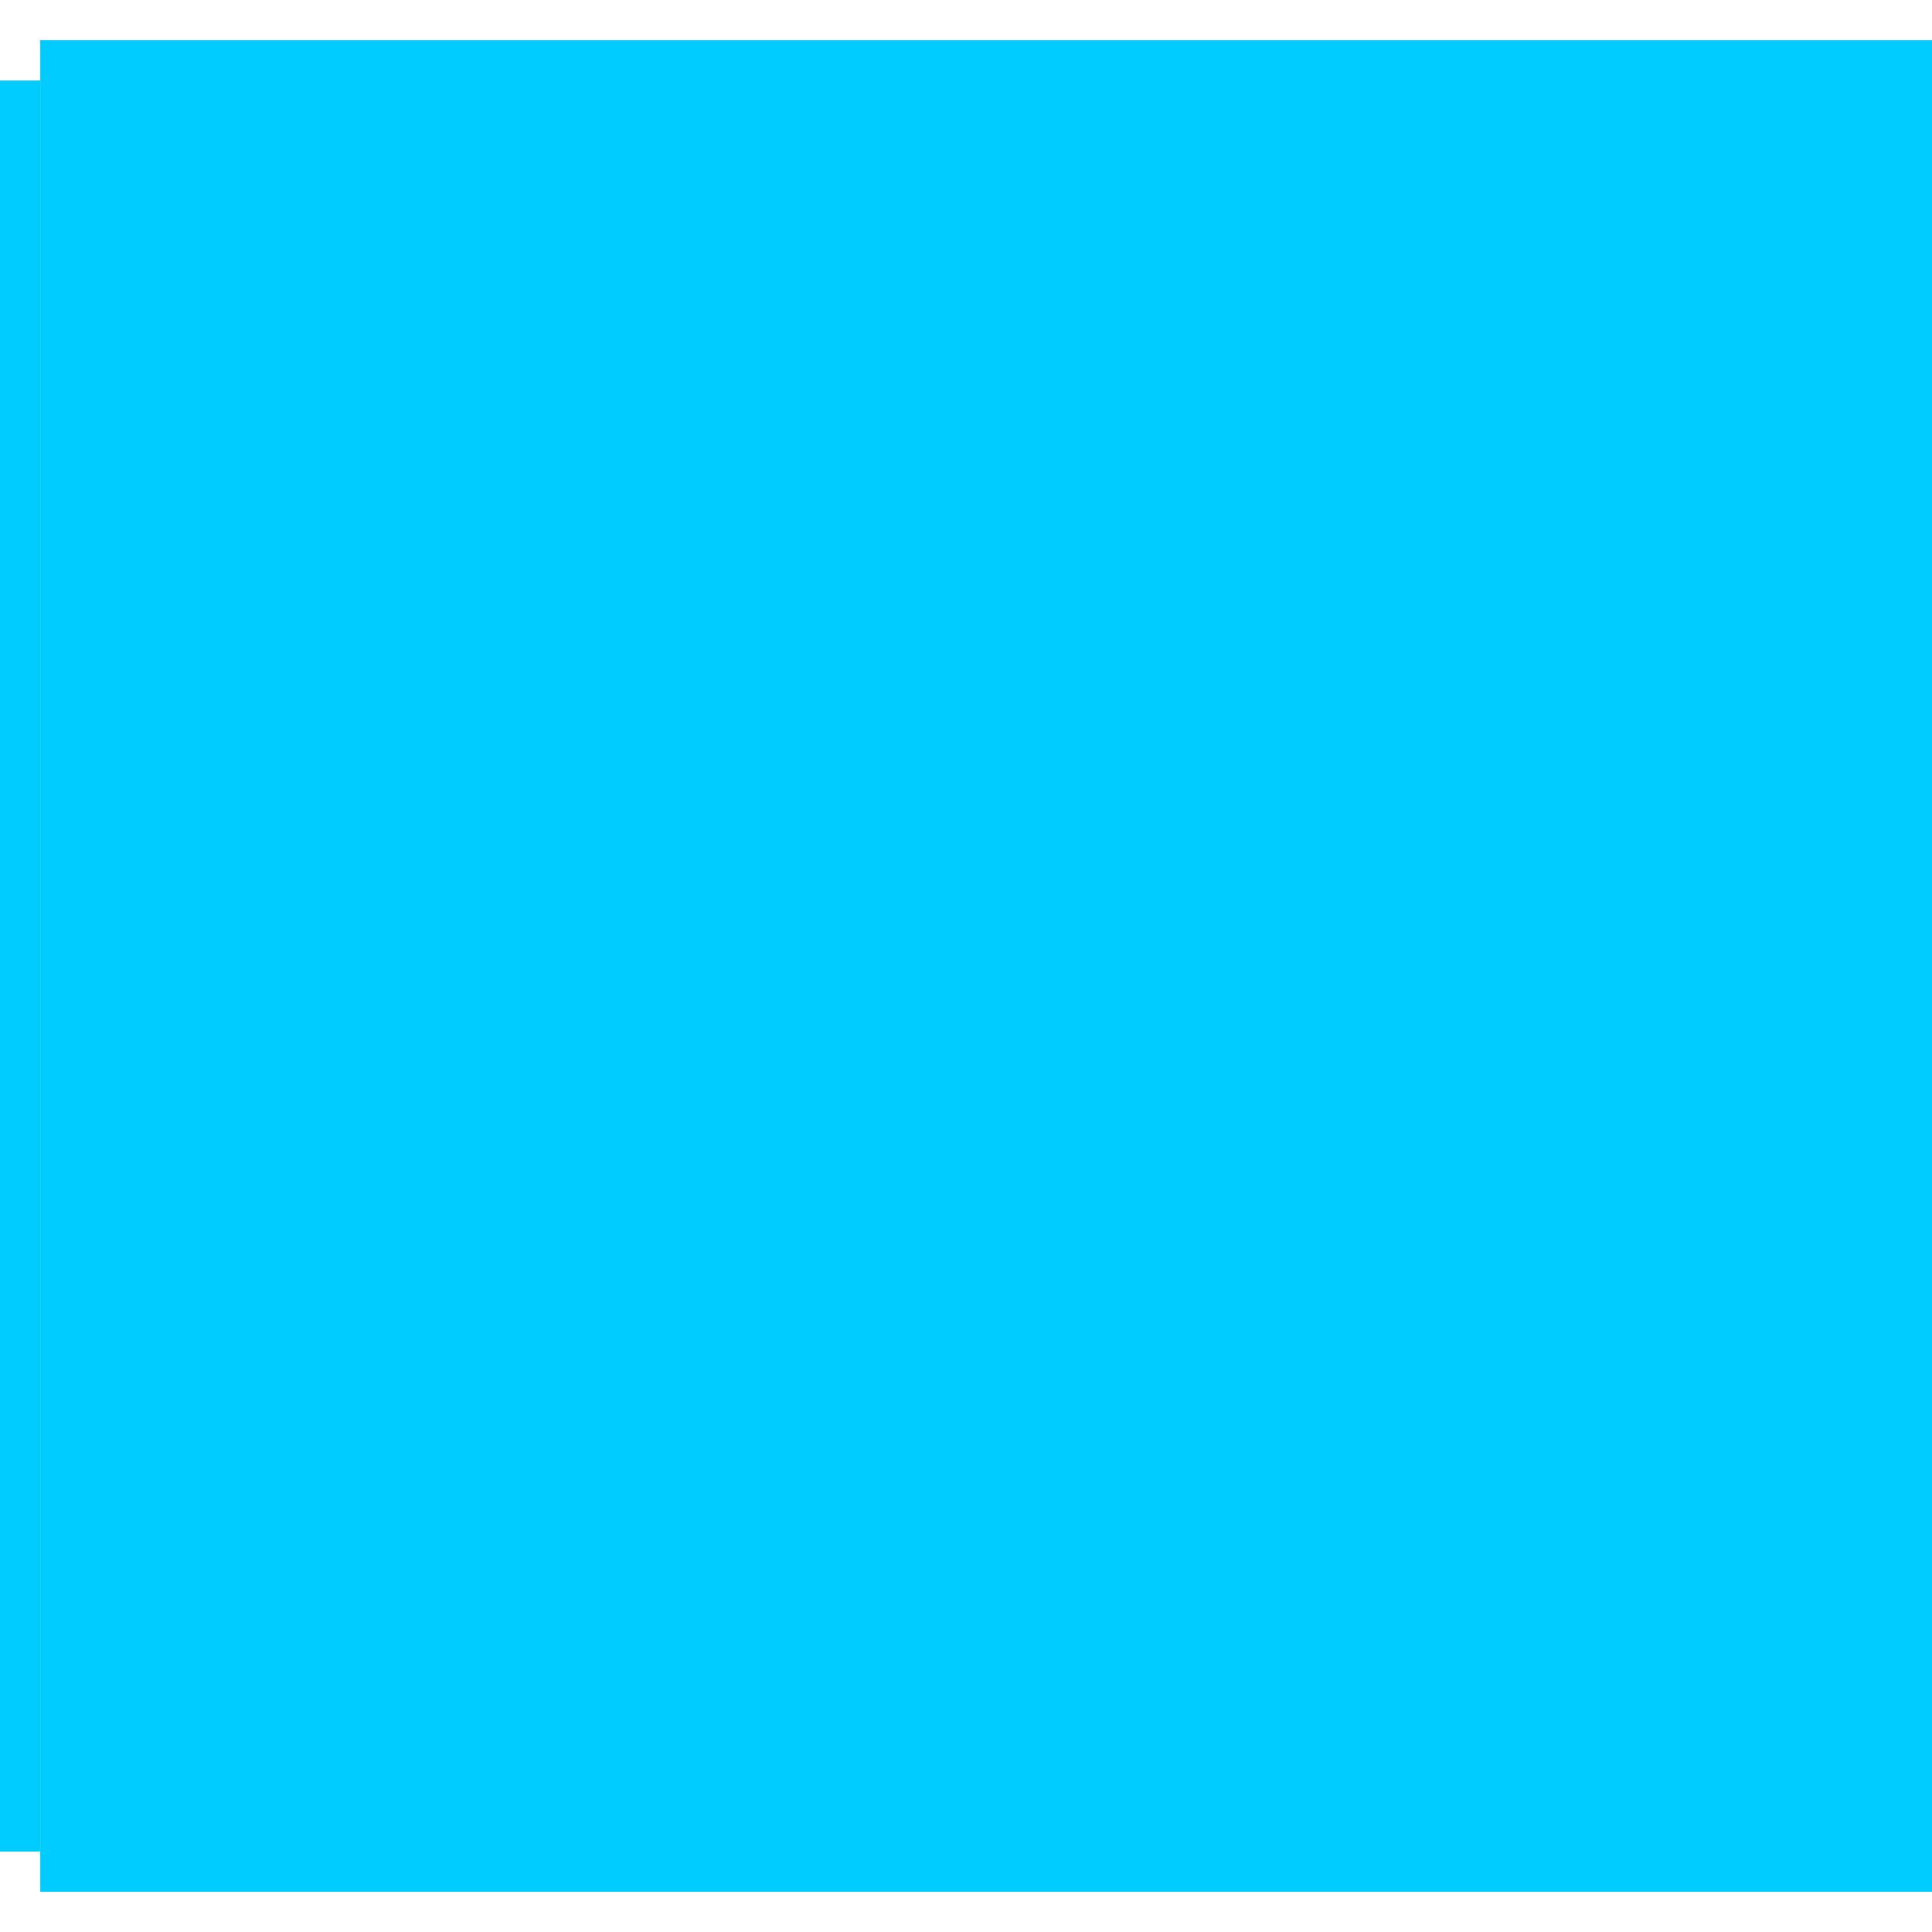
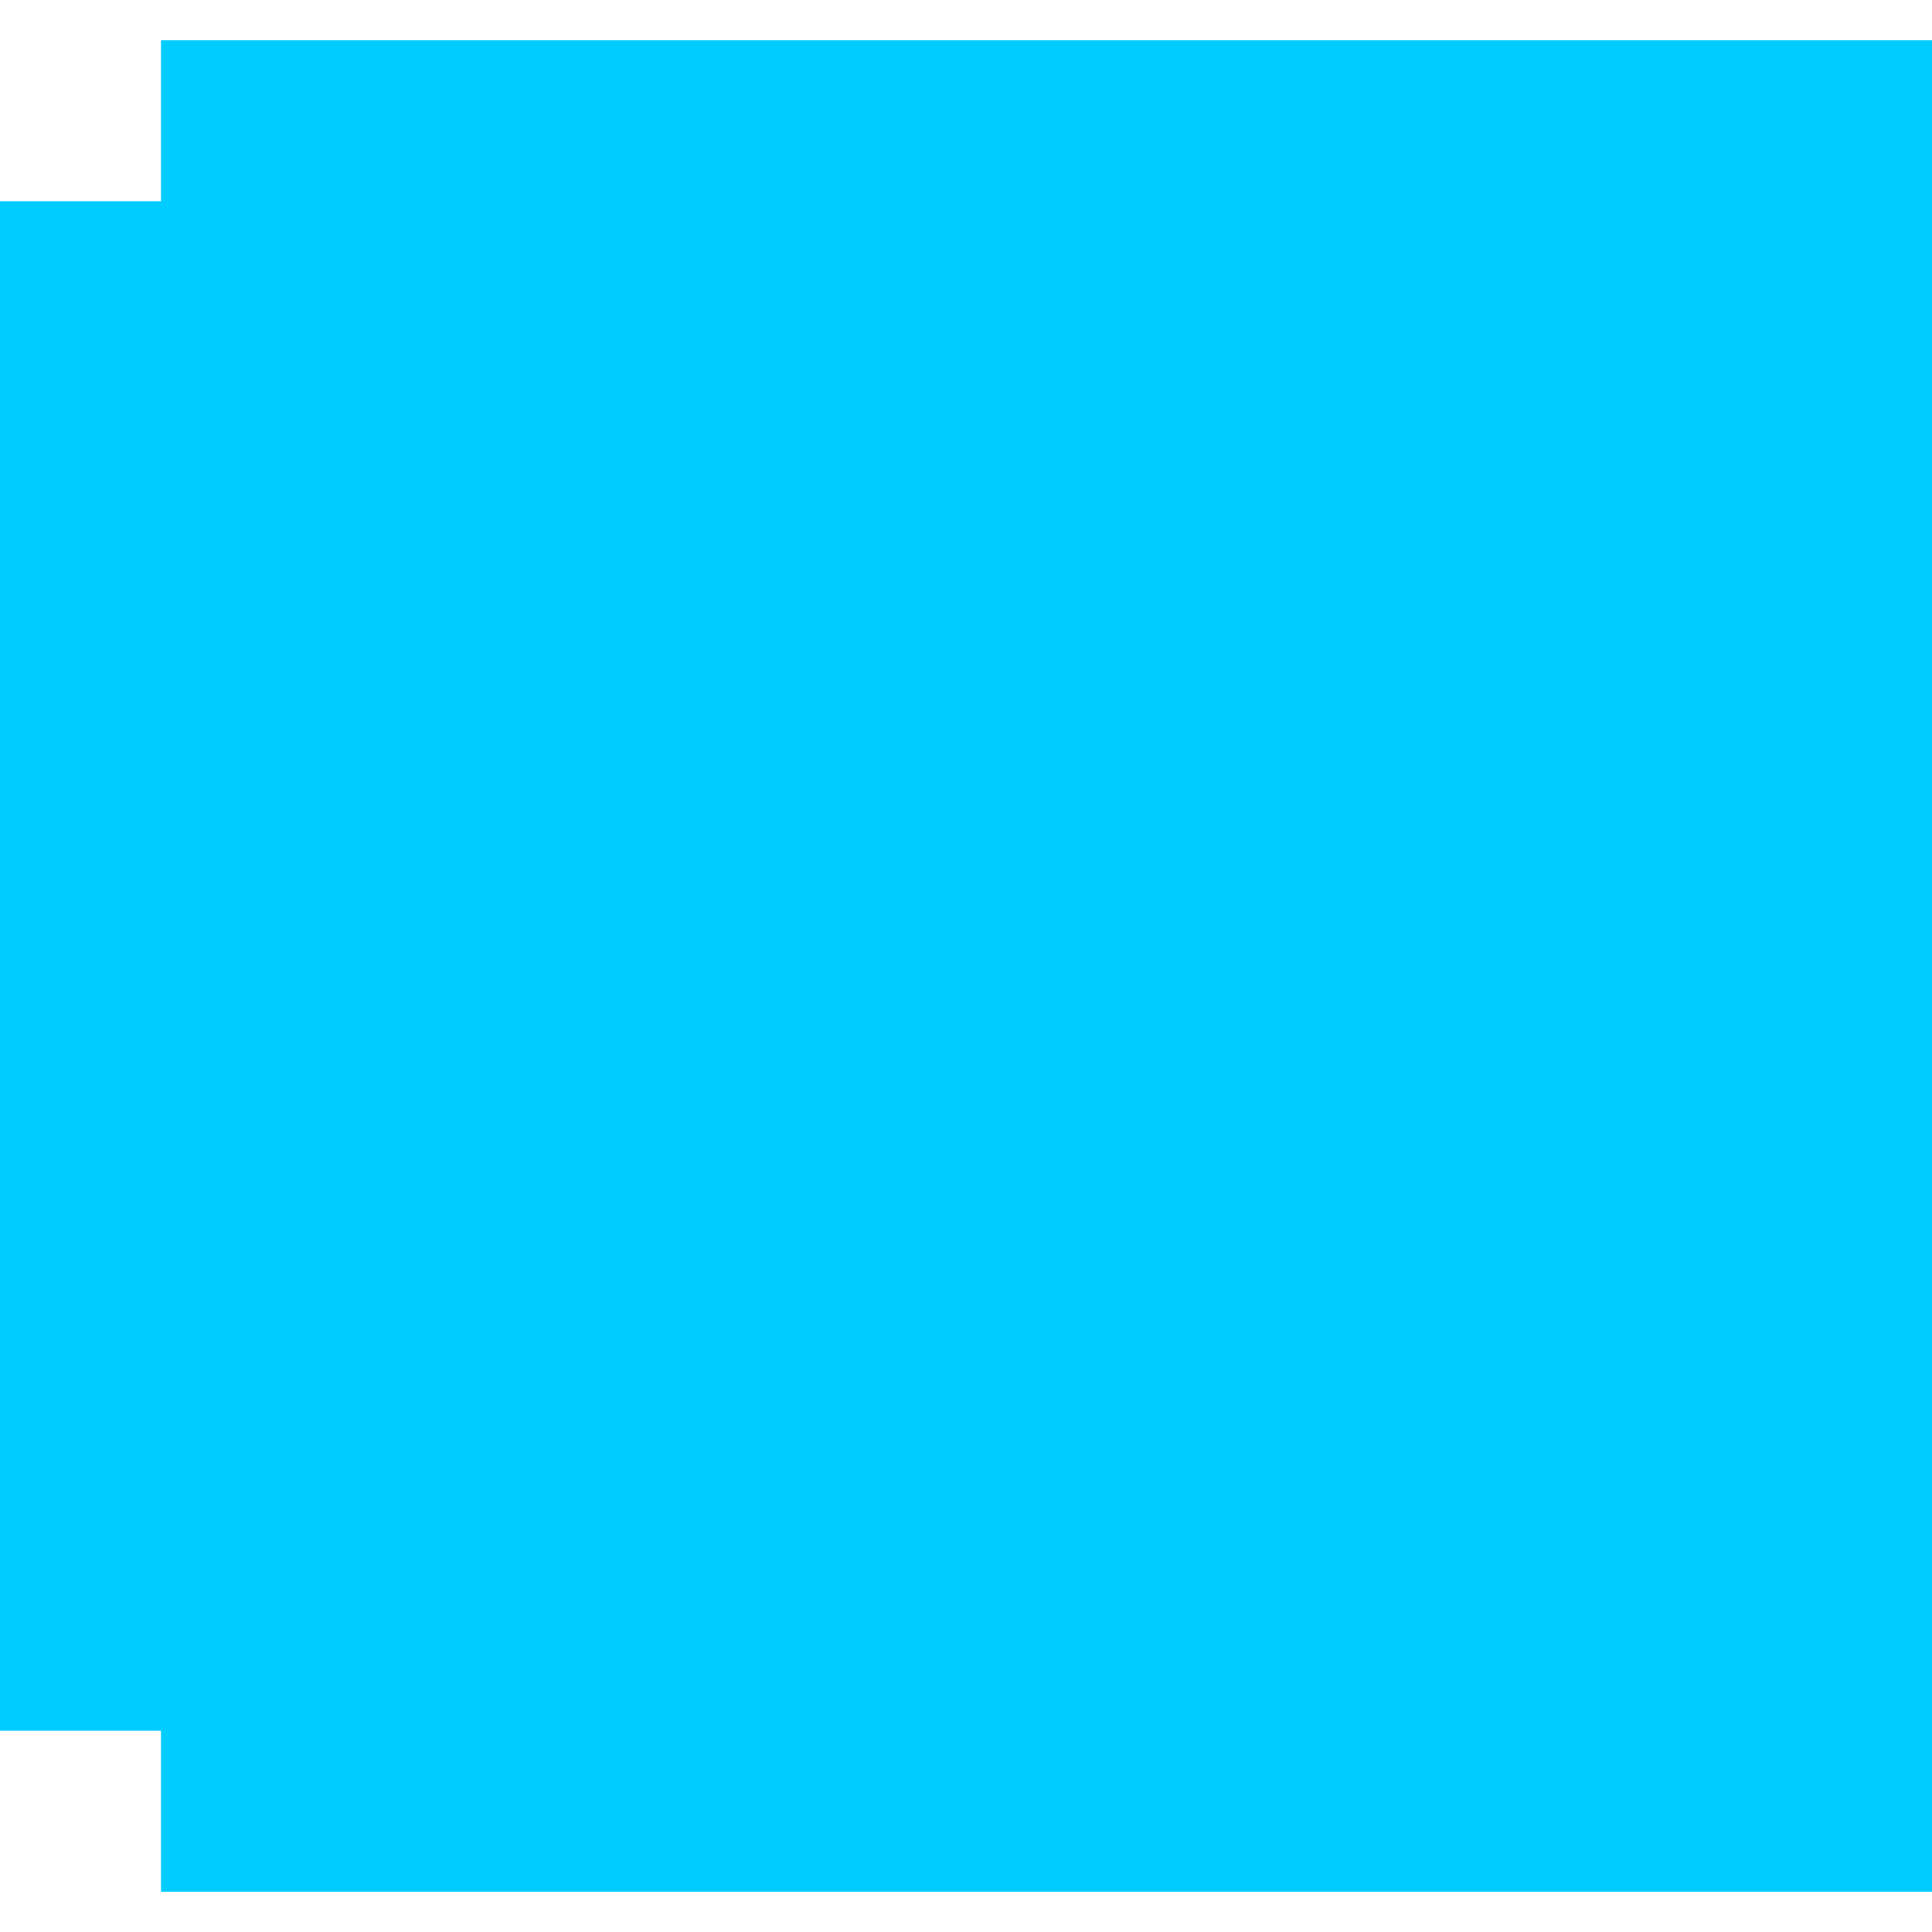
<svg xmlns="http://www.w3.org/2000/svg" width="48" height="48" viewBox="0 0 48 48" id="svg4793" version="1.1">
  <defs id="defs4795" />
  <g id="layer1" transform="translate(0,-1004.362)">
-     <rect style="color:#000000;clip-rule:nonzero;display:inline;overflow:visible;visibility:visible;opacity:1;isolation:auto;mix-blend-mode:normal;color-interpolation:sRGB;color-interpolation-filters:linearRGB;solid-color:#000000;solid-opacity:1;fill:#00ccff;fill-opacity:1;fill-rule:nonzero;stroke:none;stroke-width:0.547;stroke-linecap:round;stroke-linejoin:miter;stroke-miterlimit:4;stroke-dasharray:none;stroke-dashoffset:0;stroke-opacity:1;color-rendering:auto;image-rendering:auto;shape-rendering:auto;text-rendering:auto;enable-background:accumulate" id="rect4137" width="1" height="44" x="0" y="1006.362" />
-     <rect style="color:#000000;clip-rule:nonzero;display:inline;overflow:visible;visibility:visible;opacity:1;isolation:auto;mix-blend-mode:normal;color-interpolation:sRGB;color-interpolation-filters:linearRGB;solid-color:#000000;solid-opacity:1;fill:#00ccff;fill-opacity:1;fill-rule:nonzero;stroke:none;stroke-width:0.547;stroke-linecap:round;stroke-linejoin:miter;stroke-miterlimit:4;stroke-dasharray:none;stroke-dashoffset:0;stroke-opacity:1;color-rendering:auto;image-rendering:auto;shape-rendering:auto;text-rendering:auto;enable-background:accumulate" id="rect4137-5" width="46" height="47.031" x="1005.362" y="-48.031" transform="matrix(0,1,-1,0,0,0)" />
+     <rect style="color:#000000;clip-rule:nonzero;display:inline;overflow:visible;visibility:visible;opacity:1;isolation:auto;mix-blend-mode:normal;color-interpolation:sRGB;color-interpolation-filters:linearRGB;solid-color:#000000;solid-opacity:1;fill:#00ccff;fill-opacity:1;fill-rule:nonzero;stroke:none;stroke-width:0.547;stroke-linecap:round;stroke-linejoin:miter;stroke-miterlimit:4;stroke-dasharray:none;stroke-dashoffset:0;stroke-opacity:1;color-rendering:auto;image-rendering:auto;shape-rendering:auto;text-rendering:auto;enable-background:accumulate" id="rect4137" width="10" height="38" x="0" y="1009.362" />
+     <rect style="color:#000000;clip-rule:nonzero;display:inline;overflow:visible;visibility:visible;opacity:1;isolation:auto;mix-blend-mode:normal;color-interpolation:sRGB;color-interpolation-filters:linearRGB;solid-color:#000000;solid-opacity:1;fill:#00ccff;fill-opacity:1;fill-rule:nonzero;stroke:none;stroke-width:0.547;stroke-linecap:round;stroke-linejoin:miter;stroke-miterlimit:4;stroke-dasharray:none;stroke-dashoffset:0;stroke-opacity:1;color-rendering:auto;image-rendering:auto;shape-rendering:auto;text-rendering:auto;enable-background:accumulate" id="rect4137-5" width="46" height="44.031" x="1005.362" y="-48.031" transform="matrix(0,1,-1,0,0,0)" />
  </g>
</svg>
